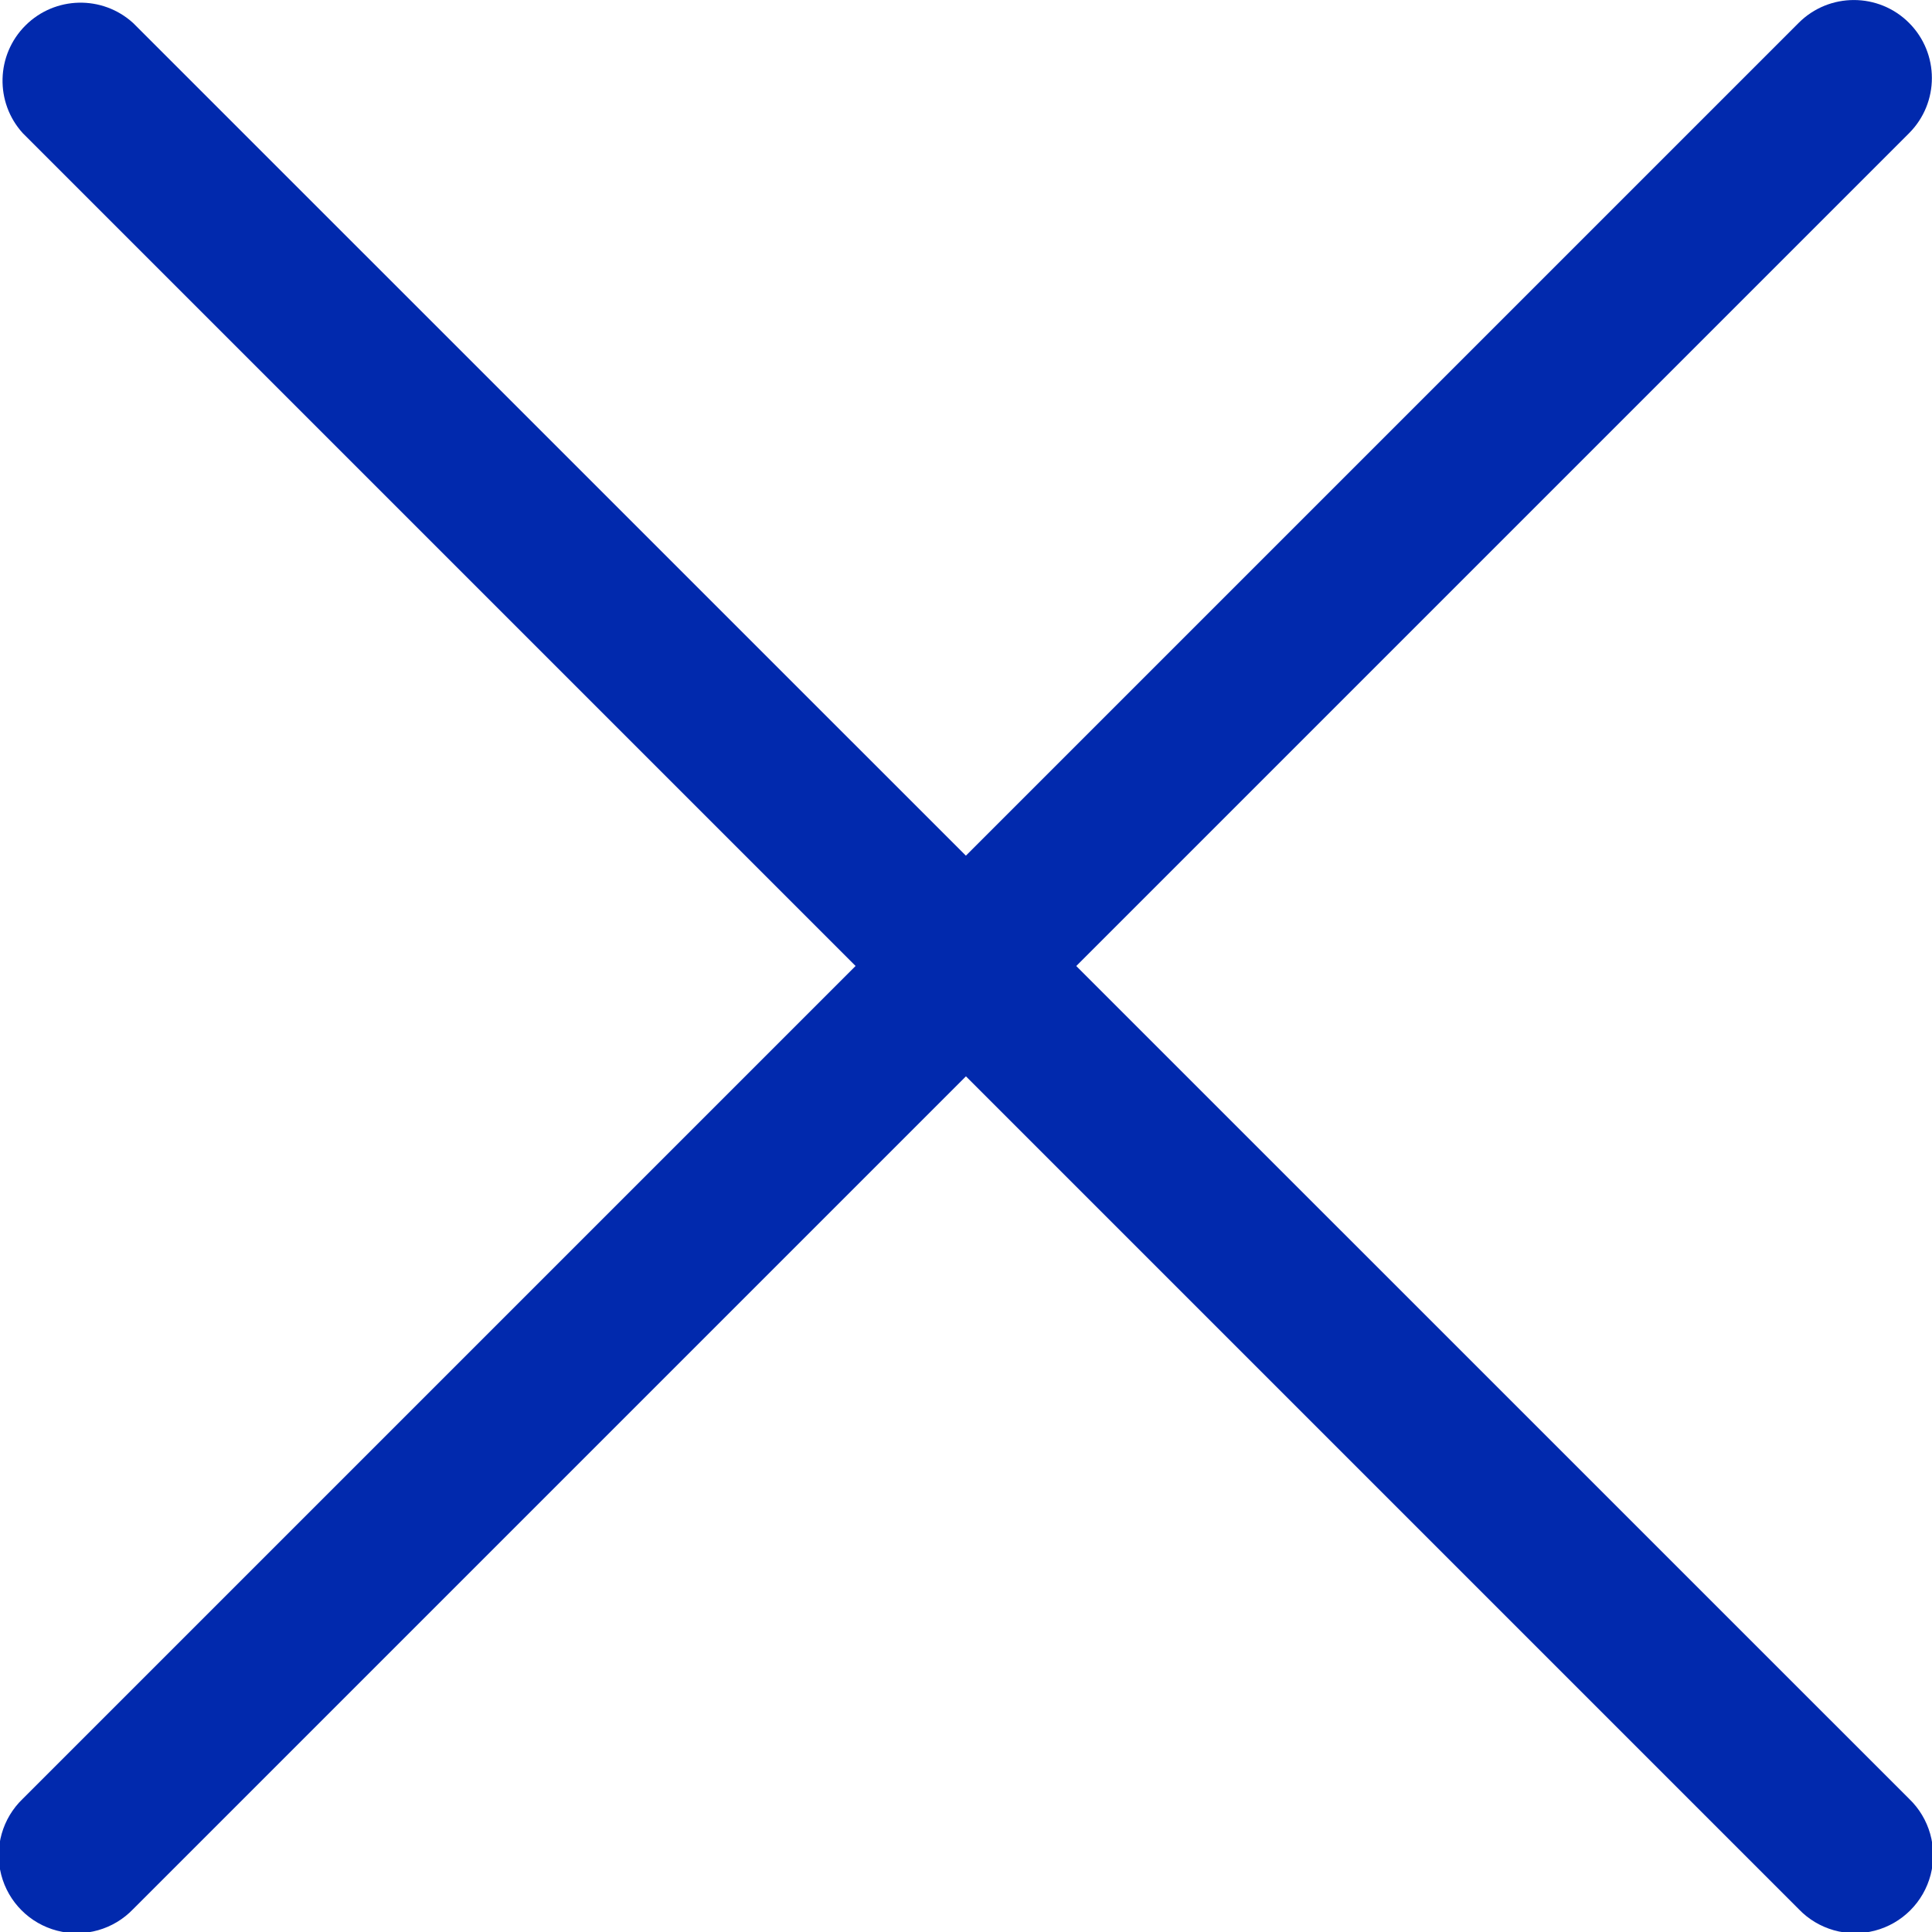
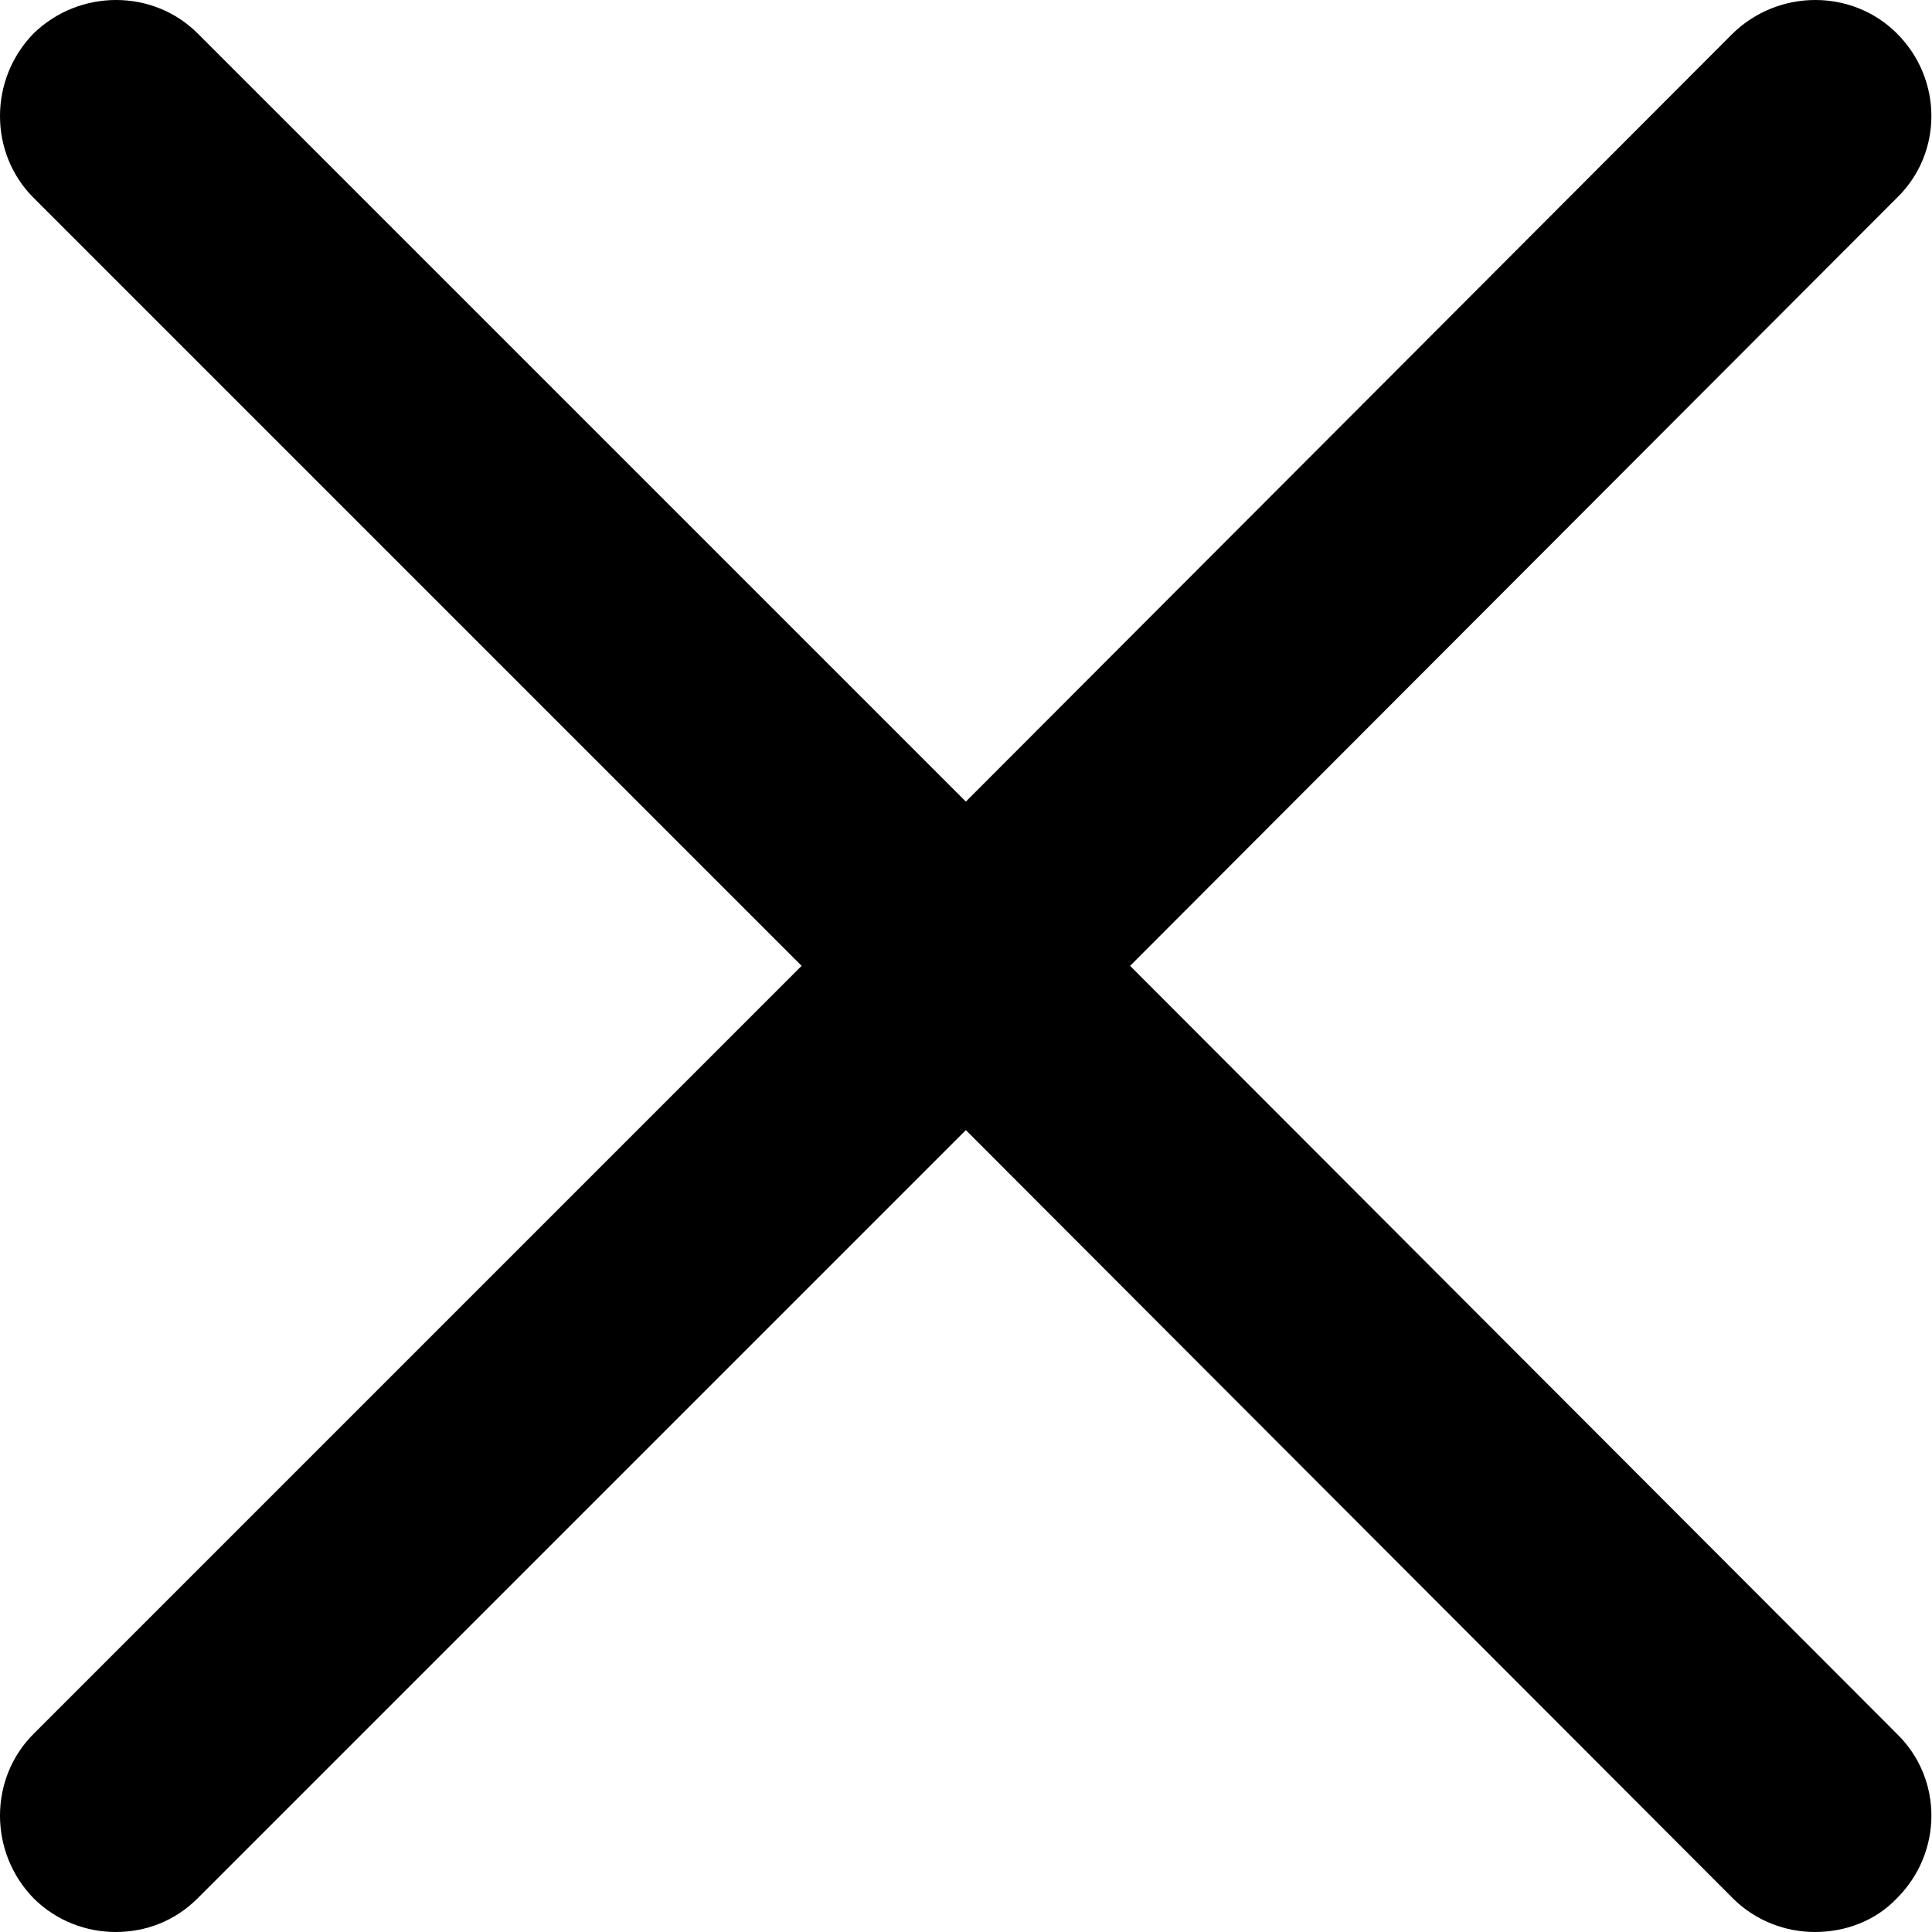
- <svg xmlns="http://www.w3.org/2000/svg" viewBox="0 0 41.807 41.807">
-   <defs>
-     <style>.a{fill:#0129ad;}</style>
-   </defs>
-   <g transform="translate(-224.664 -105.047)">
-     <g transform="translate(224.663 105.047)">
-       <path class="a" d="M41.311.495a1.689,1.689,0,0,0-2.388,0L.495,38.923a1.689,1.689,0,1,0,2.388,2.388L41.311,2.883A1.689,1.689,0,0,0,41.311.495Z" transform="translate(0 0)" />
-     </g>
-     <g transform="translate(224.663 105.047)">
-       <path class="a" d="M41.311,38.924,2.883.5A1.689,1.689,0,0,0,.495,2.884L38.923,41.312a1.689,1.689,0,1,0,2.388-2.388Z" transform="translate(0 -0.001)" />
-     </g>
-   </g>
+ <svg xmlns="http://www.w3.org/2000/svg" version="1.1" width="512" height="512" viewBox="0 0 512 512">
+   <path fill="#000" d="M299.487 255.96l203.232-203.552c12.162-11.842 12.162-31.365 0-43.527-11.842-11.842-31.365-11.842-43.527 0l-203.232 203.552-203.552-203.552c-11.842-11.842-31.365-11.842-43.527 0-11.842 12.162-11.842 31.685 0 43.527l203.552 203.552-203.552 203.552c-11.842 11.842-11.842 31.365 0 43.527 6.081 6.081 14.082 8.961 21.764 8.961 8.002 0 15.682-2.88 21.764-8.962l203.552-203.552 203.232 203.552c6.081 6.081 14.082 8.962 21.764 8.962 8.002 0 16.002-2.88 21.764-8.962 12.162-12.162 12.162-31.685 0-43.527l-203.232-203.552z" />
</svg>
